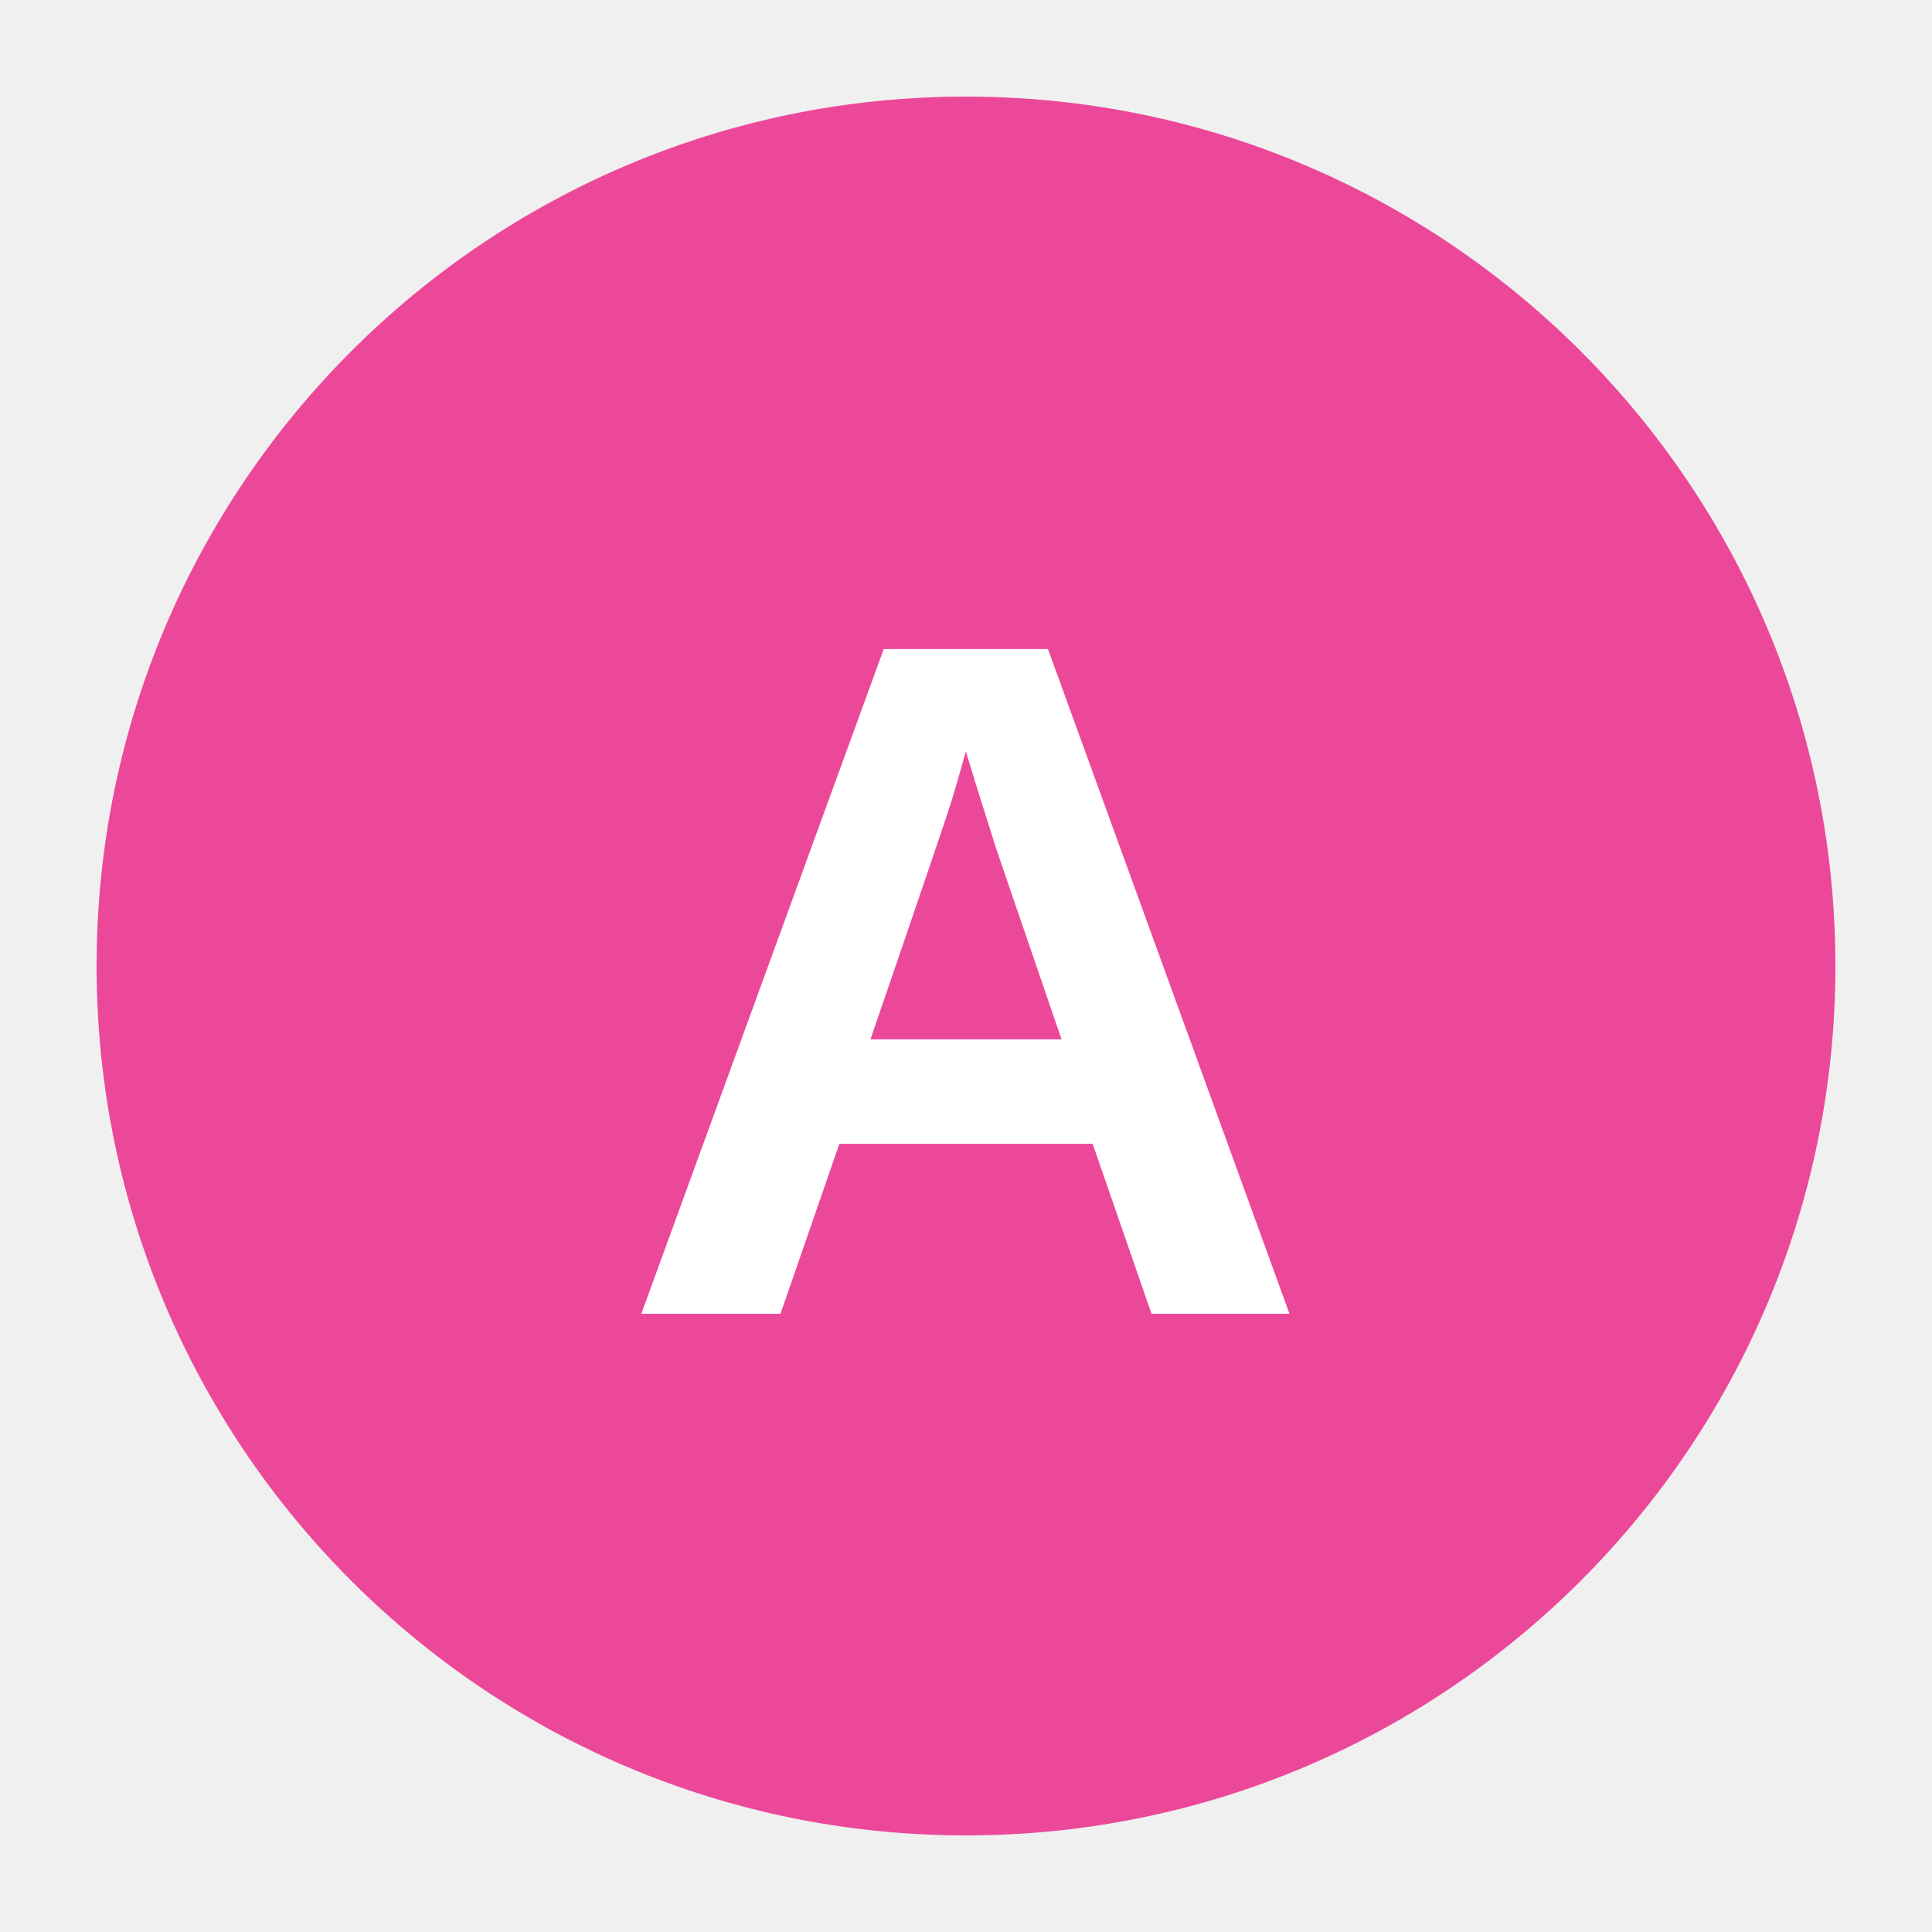
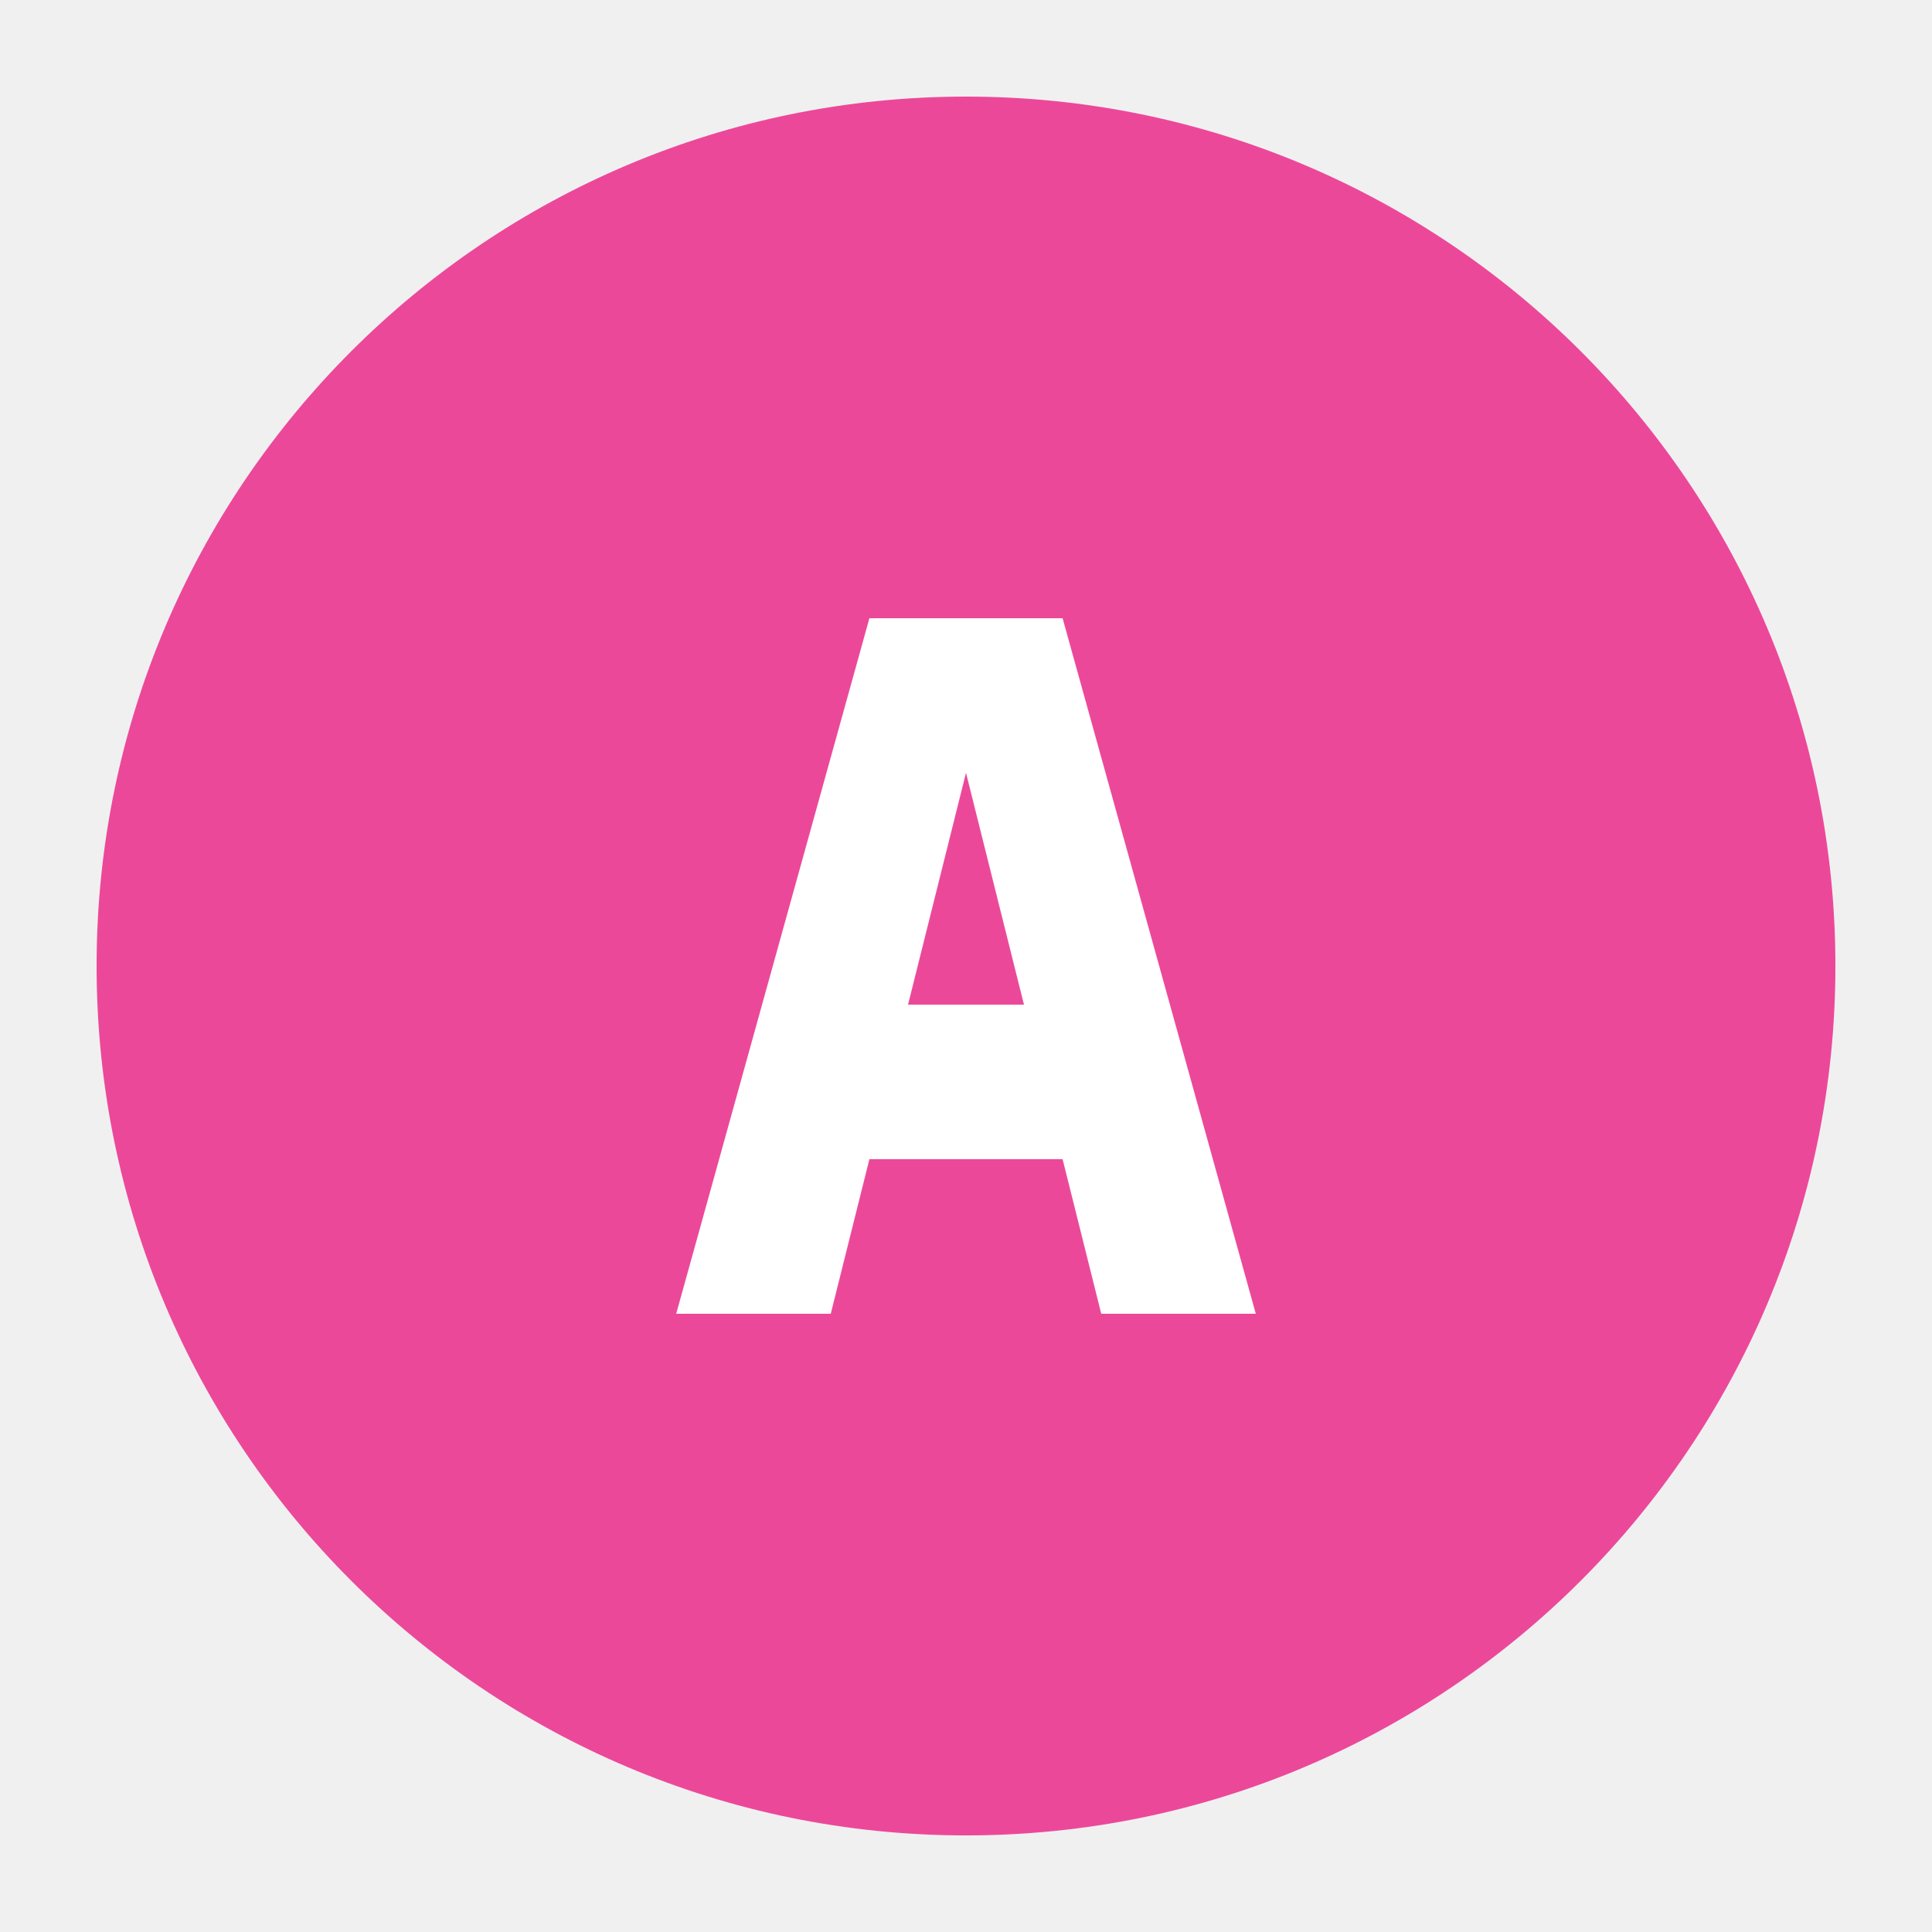
<svg xmlns="http://www.w3.org/2000/svg" viewBox="0 0 100 100">
  <circle cx="50" cy="50" r="45" fill="#EC4899" />
-   <text x="50" y="68" font-family="Arial, sans-serif" font-size="50" font-weight="bold" text-anchor="middle" fill="white">A</text>
+   <path d="M35 68 L45 32 L55 32 L65 68 L57 68 L55 60 L45 60 L43 68 Z M47 52 L53 52 L50 40 Z" fill="white" />
</svg>
